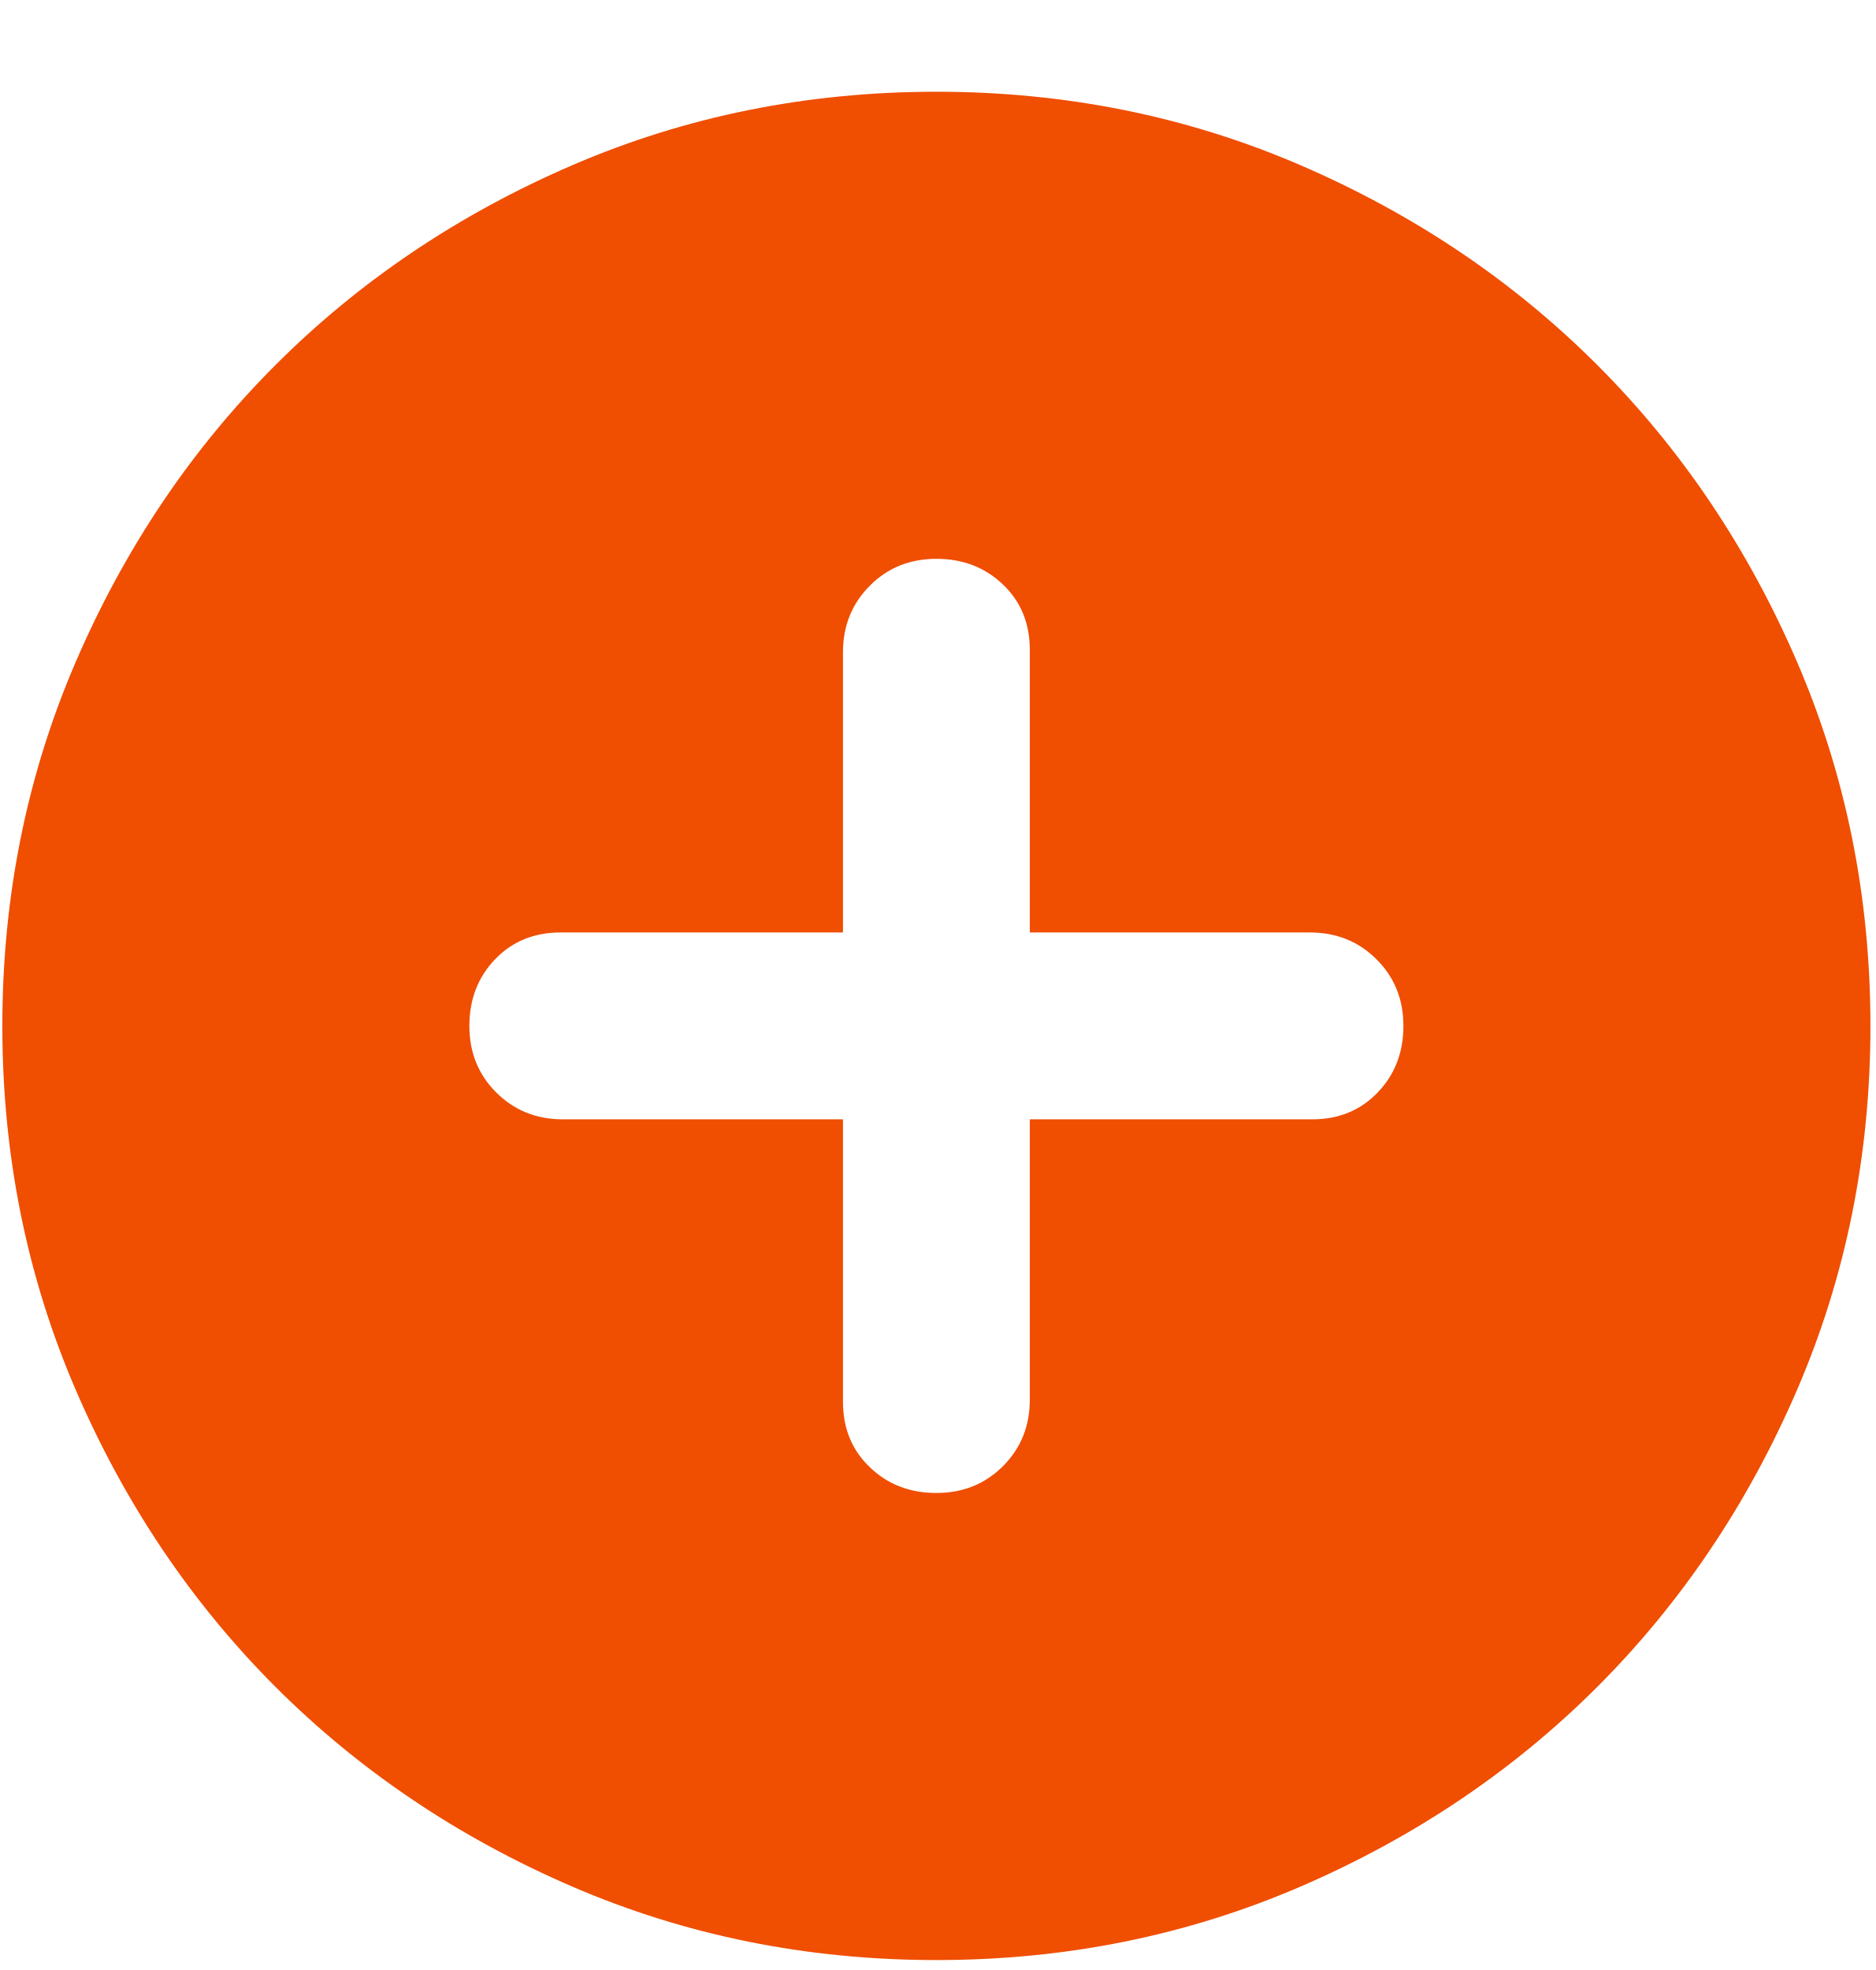
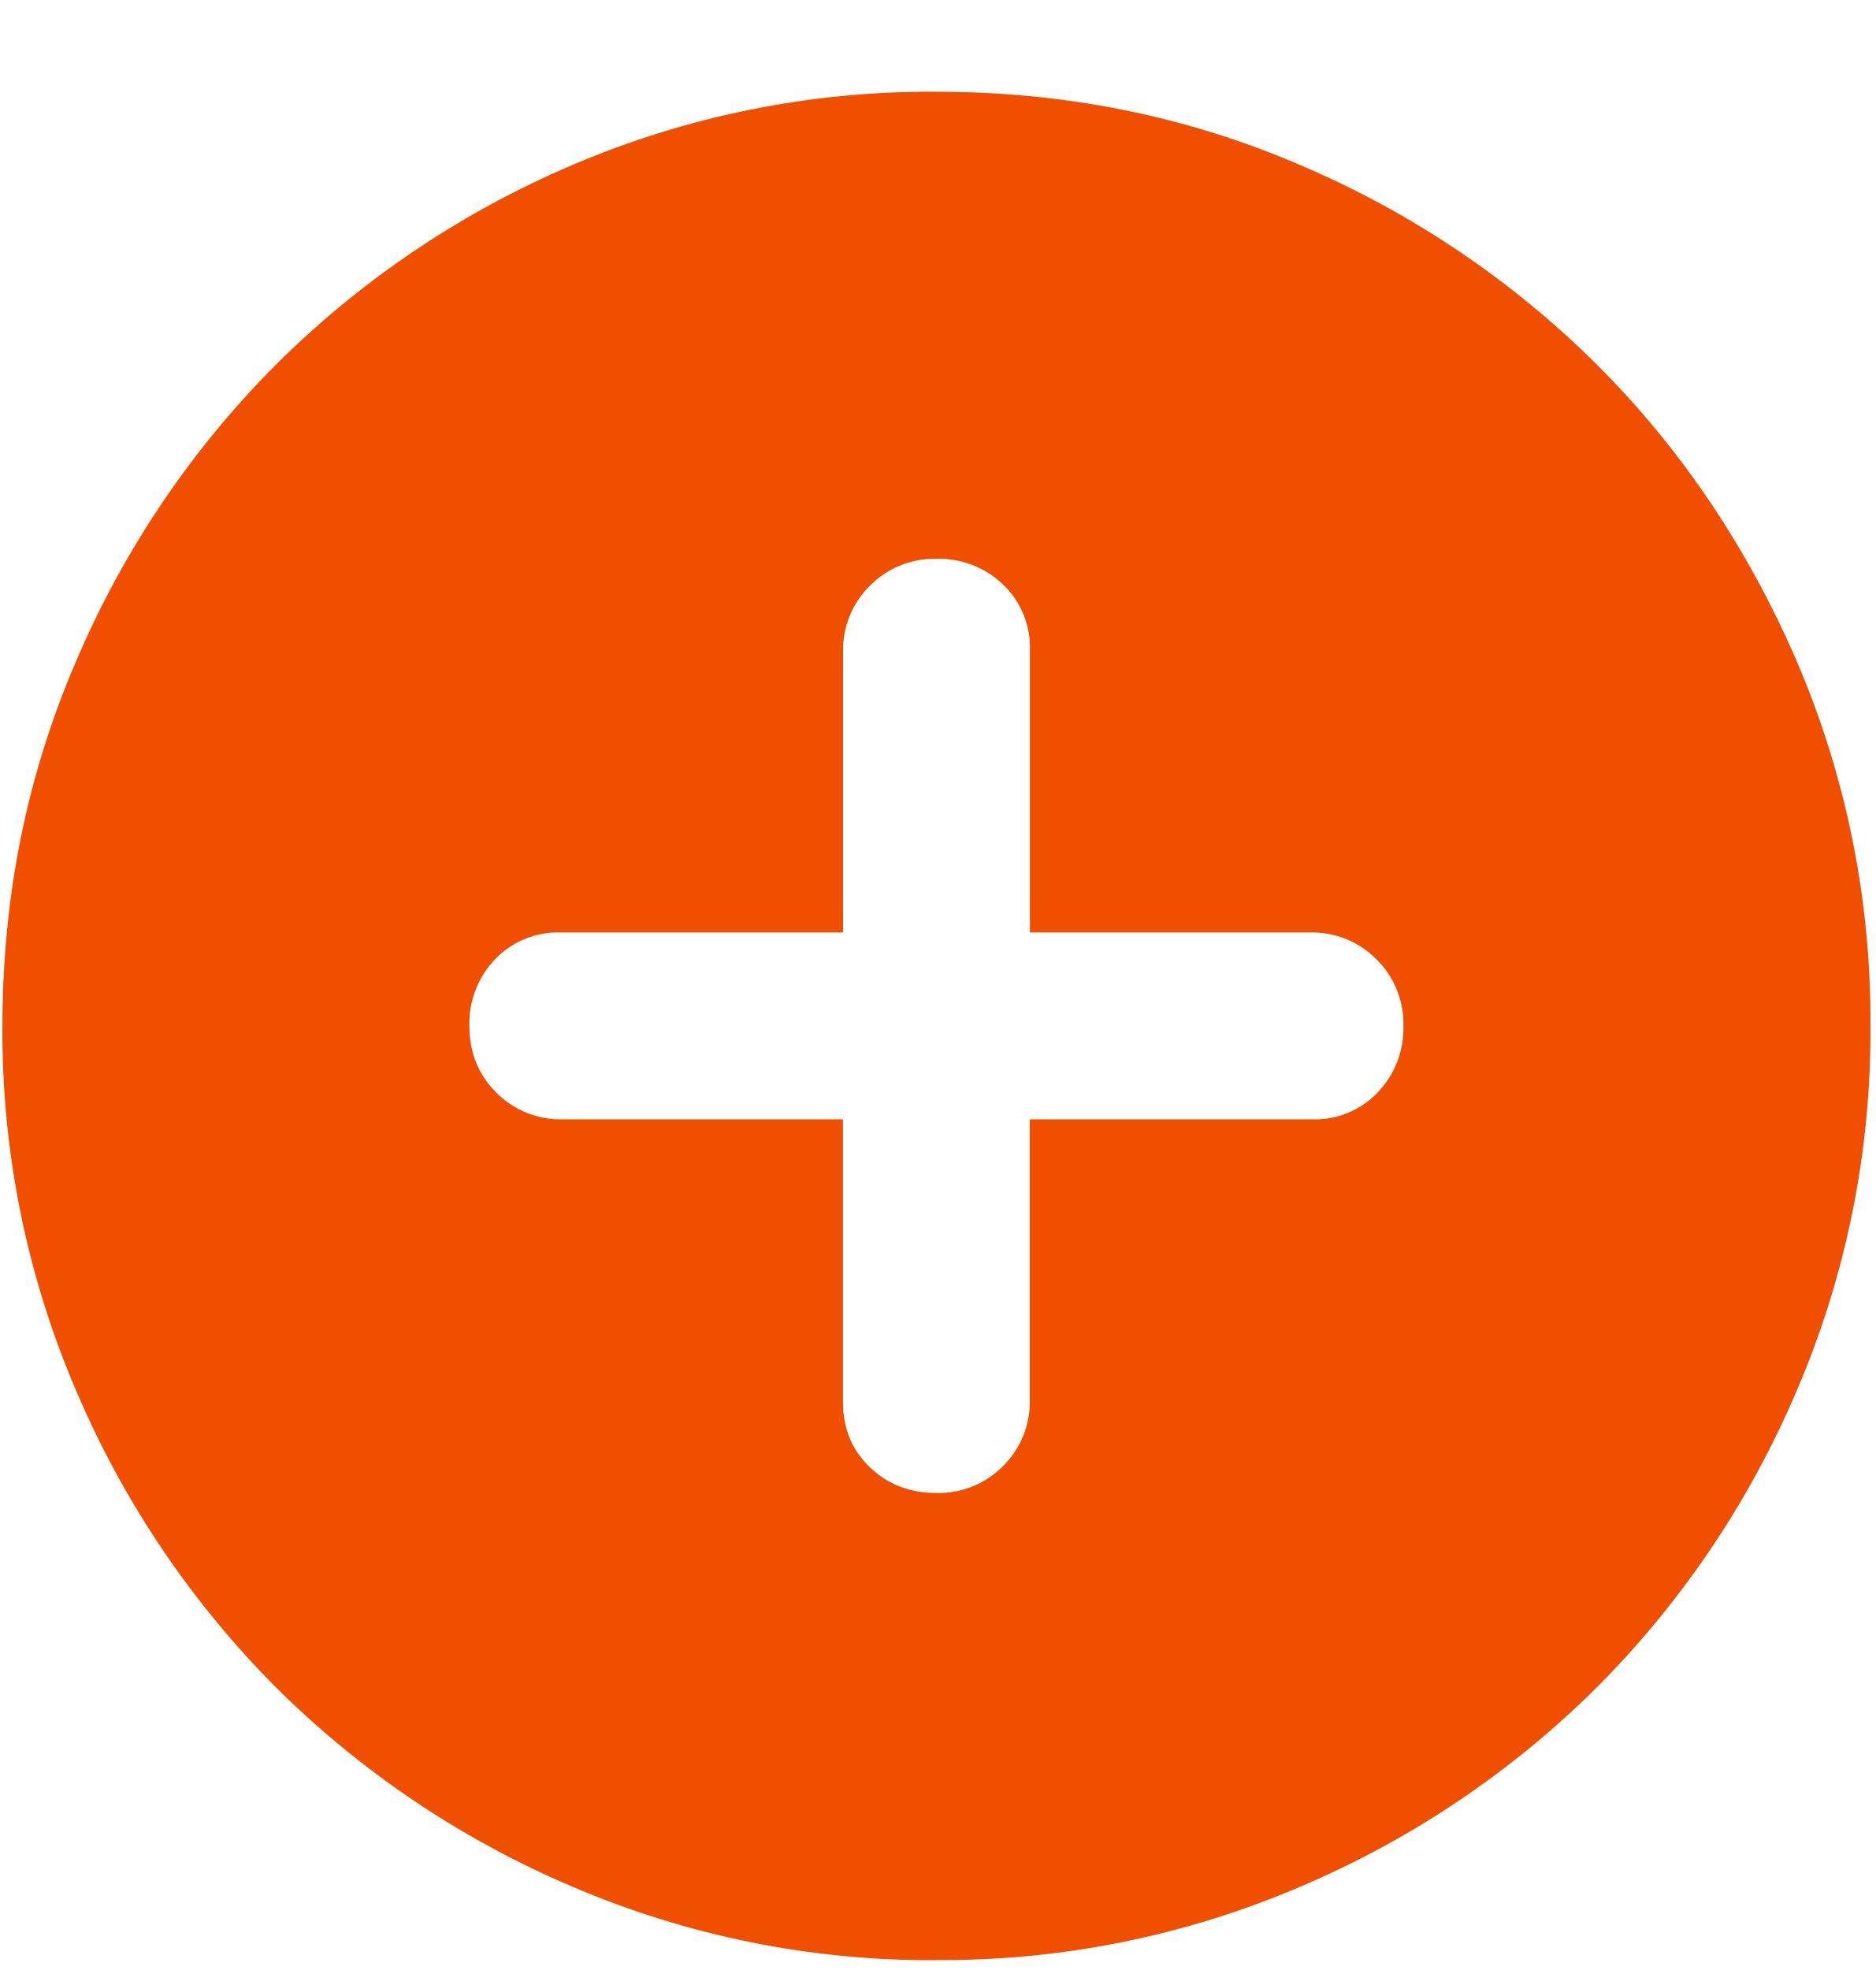
- <svg xmlns="http://www.w3.org/2000/svg" width="20" height="21" viewBox="0 0 20 21" fill="none">
-   <path d="M9.983 15.915C10.265 15.915 10.502 15.82 10.693 15.629C10.884 15.438 10.979 15.202 10.979 14.919V11.932H13.991C14.273 11.932 14.506 11.836 14.688 11.645C14.871 11.455 14.962 11.218 14.962 10.936C14.962 10.654 14.867 10.417 14.675 10.226C14.485 10.036 14.248 9.94 13.966 9.94H10.979V6.928C10.979 6.646 10.884 6.413 10.693 6.231C10.502 6.048 10.265 5.957 9.983 5.957C9.701 5.957 9.464 6.052 9.274 6.243C9.083 6.434 8.987 6.671 8.987 6.953V9.94H5.975C5.693 9.94 5.46 10.036 5.278 10.226C5.095 10.417 5.004 10.654 5.004 10.936C5.004 11.218 5.099 11.455 5.29 11.645C5.481 11.836 5.718 11.932 6 11.932H8.987V14.944C8.987 15.226 9.083 15.459 9.274 15.641C9.464 15.824 9.701 15.915 9.983 15.915ZM9.983 20.894C8.605 20.894 7.311 20.633 6.099 20.11C4.888 19.587 3.834 18.878 2.937 17.982C2.041 17.085 1.332 16.032 0.809 14.82C0.286 13.608 0.025 12.314 0.025 10.936C0.025 9.559 0.286 8.264 0.809 7.052C1.332 5.841 2.041 4.787 2.937 3.891C3.834 2.994 4.888 2.285 6.099 1.762C7.311 1.239 8.605 0.978 9.983 0.978C11.361 0.978 12.655 1.239 13.867 1.762C15.078 2.285 16.132 2.994 17.029 3.891C17.925 4.787 18.634 5.841 19.157 7.052C19.68 8.264 19.941 9.559 19.941 10.936C19.941 12.314 19.68 13.608 19.157 14.82C18.634 16.032 17.925 17.085 17.029 17.982C16.132 18.878 15.078 19.587 13.867 20.11C12.655 20.633 11.361 20.894 9.983 20.894Z" fill="#F04E01" />
+ <svg xmlns="http://www.w3.org/2000/svg" width="20" height="21" fill="none">
+   <path d="M9.983 15.915a.964.964 0 0 0 .71-.286.963.963 0 0 0 .286-.71v-2.987h3.012a.922.922 0 0 0 .697-.287.985.985 0 0 0 .274-.709.964.964 0 0 0-.287-.71.963.963 0 0 0-.709-.286H10.98V6.928a.923.923 0 0 0-.286-.697.988.988 0 0 0-.71-.274.963.963 0 0 0-.709.286.964.964 0 0 0-.287.71V9.94H5.975a.923.923 0 0 0-.697.286.988.988 0 0 0-.274.71c0 .282.095.519.286.71a.964.964 0 0 0 .71.286h2.987v3.012c0 .282.096.515.287.697.19.183.427.274.709.274Zm0 4.98a9.69 9.69 0 0 1-3.884-.785 10.047 10.047 0 0 1-3.162-2.128A10.049 10.049 0 0 1 .81 14.82a9.692 9.692 0 0 1-.784-3.884c0-1.377.261-2.672.784-3.884a10.05 10.05 0 0 1 2.128-3.161A10.063 10.063 0 0 1 6.1 1.76 9.702 9.702 0 0 1 9.983.978c1.378 0 2.672.261 3.884.784a10.063 10.063 0 0 1 3.162 2.129c.896.896 1.605 1.95 2.128 3.161a9.69 9.69 0 0 1 .784 3.884 9.69 9.69 0 0 1-.784 3.884 10.048 10.048 0 0 1-2.128 3.162 10.047 10.047 0 0 1-3.162 2.128 9.69 9.69 0 0 1-3.884.784Z" fill="#F04E01" />
</svg>
